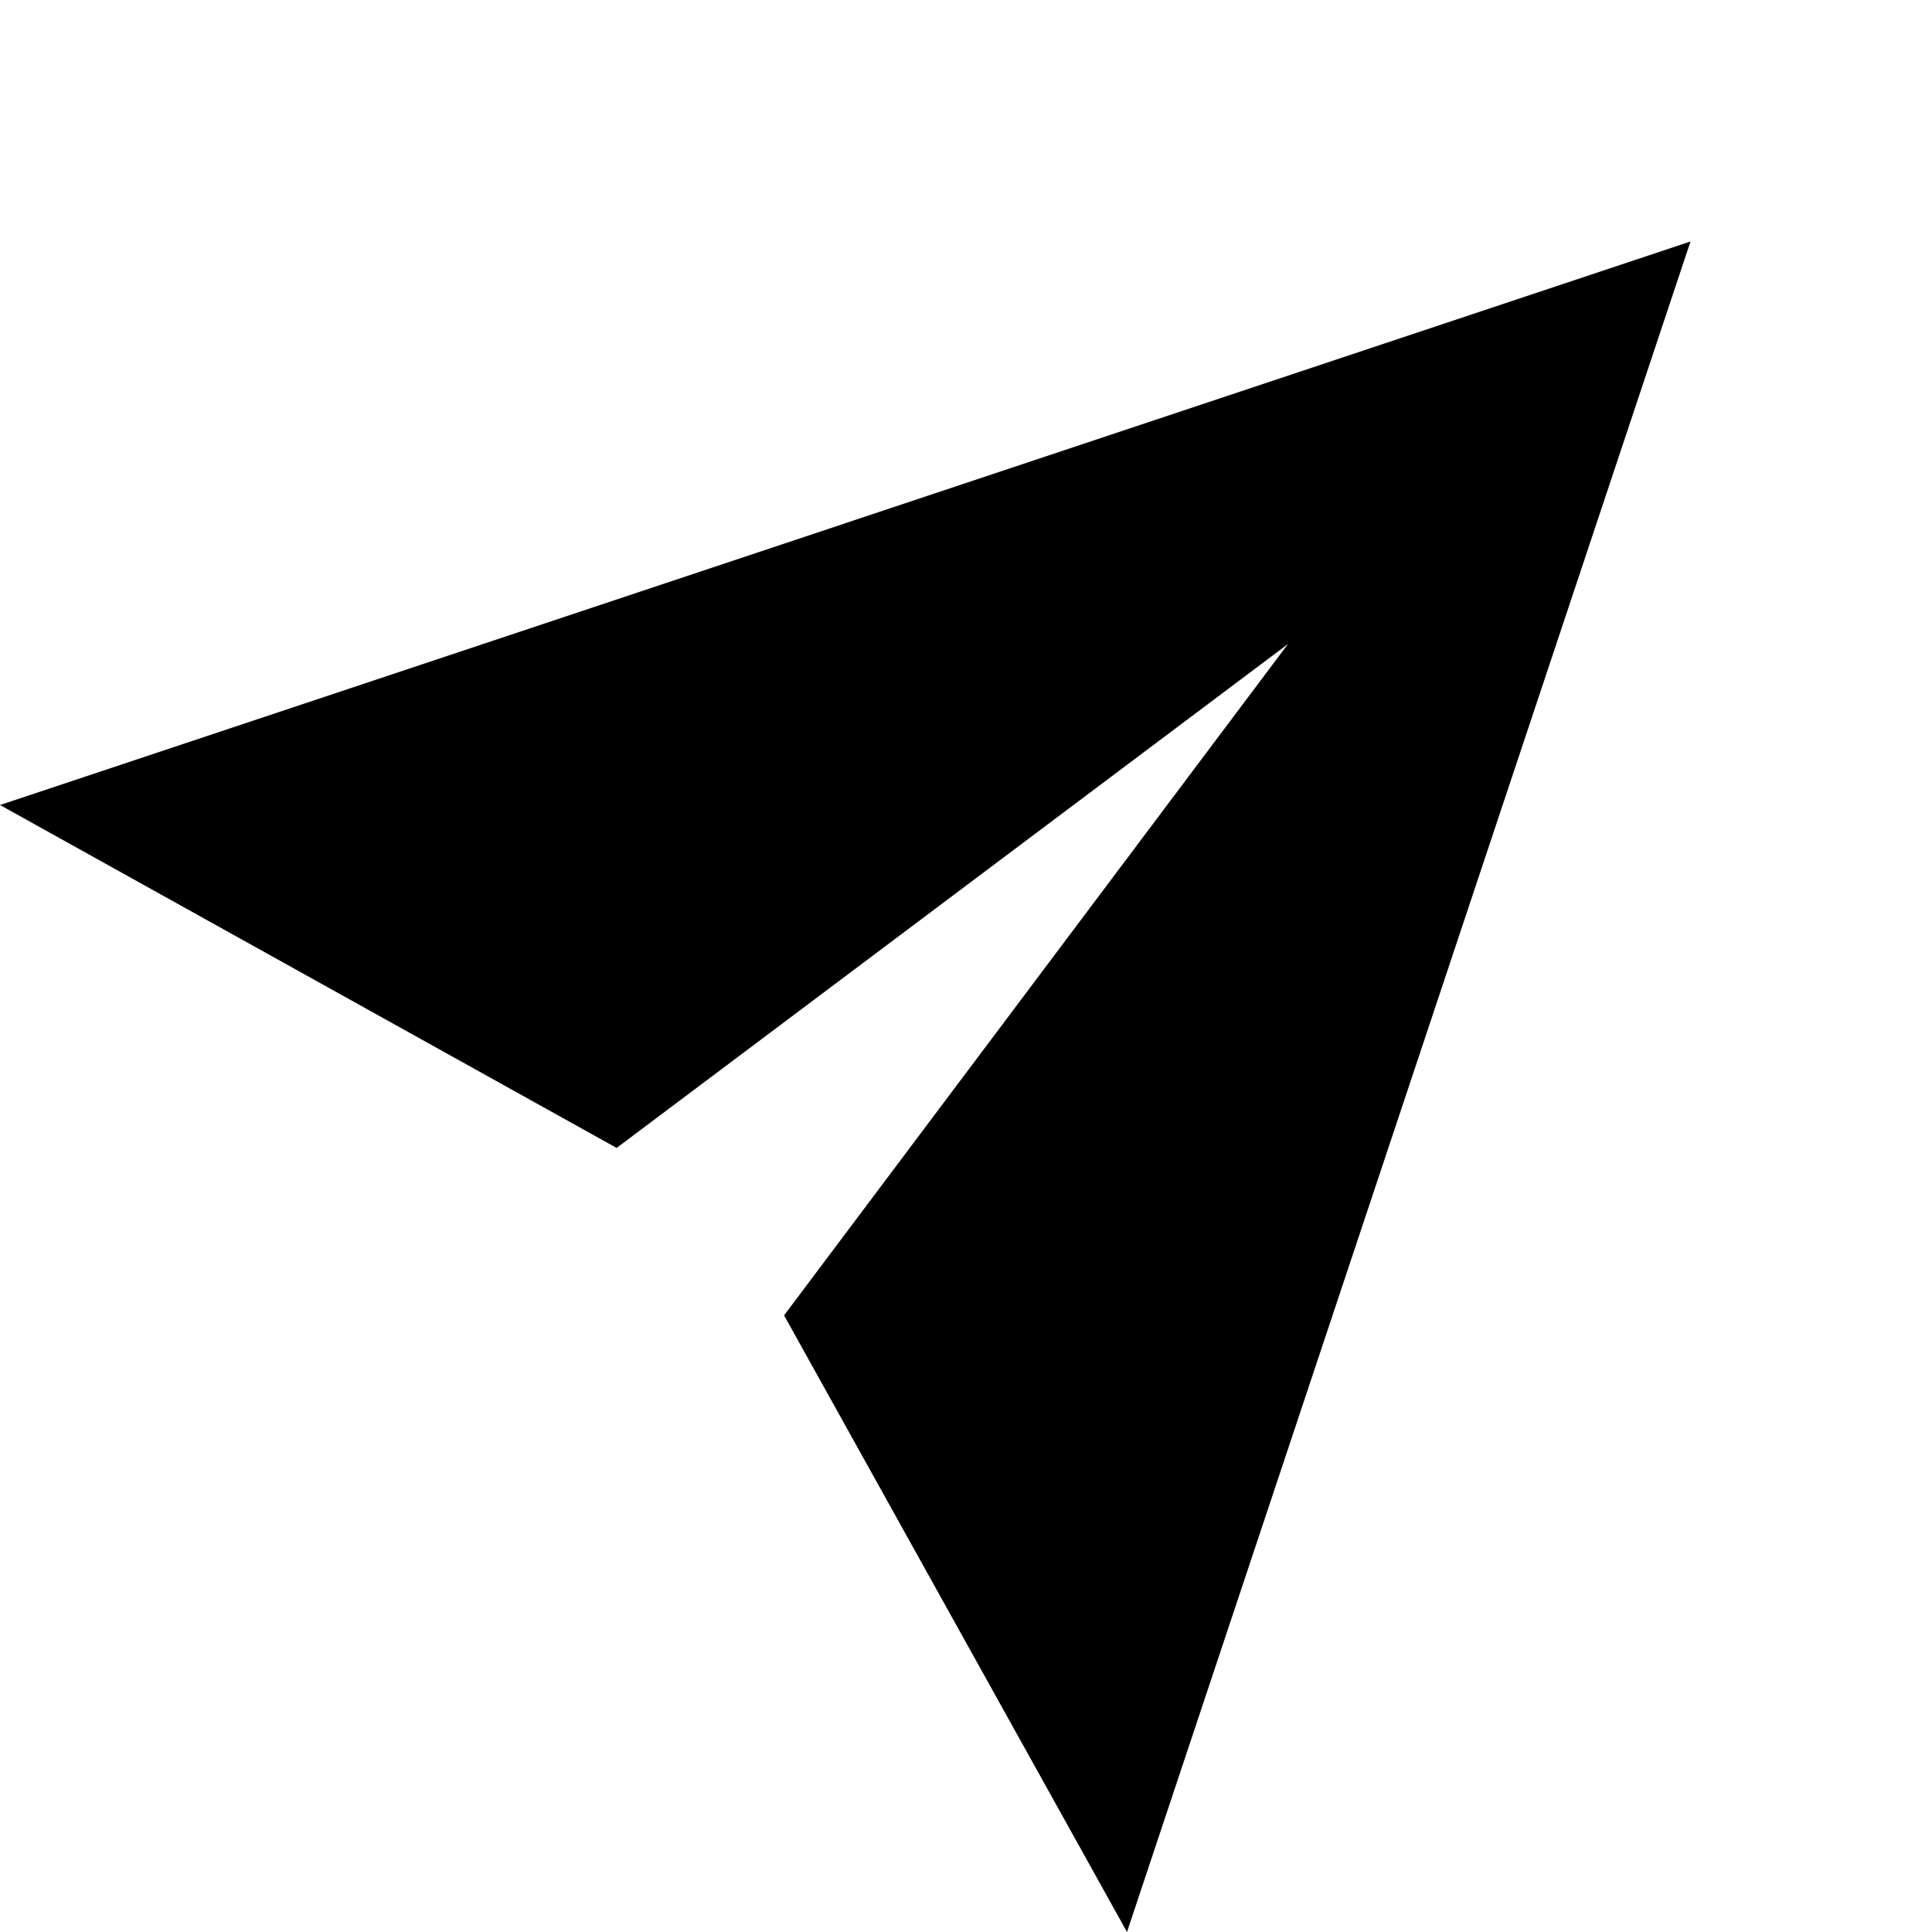
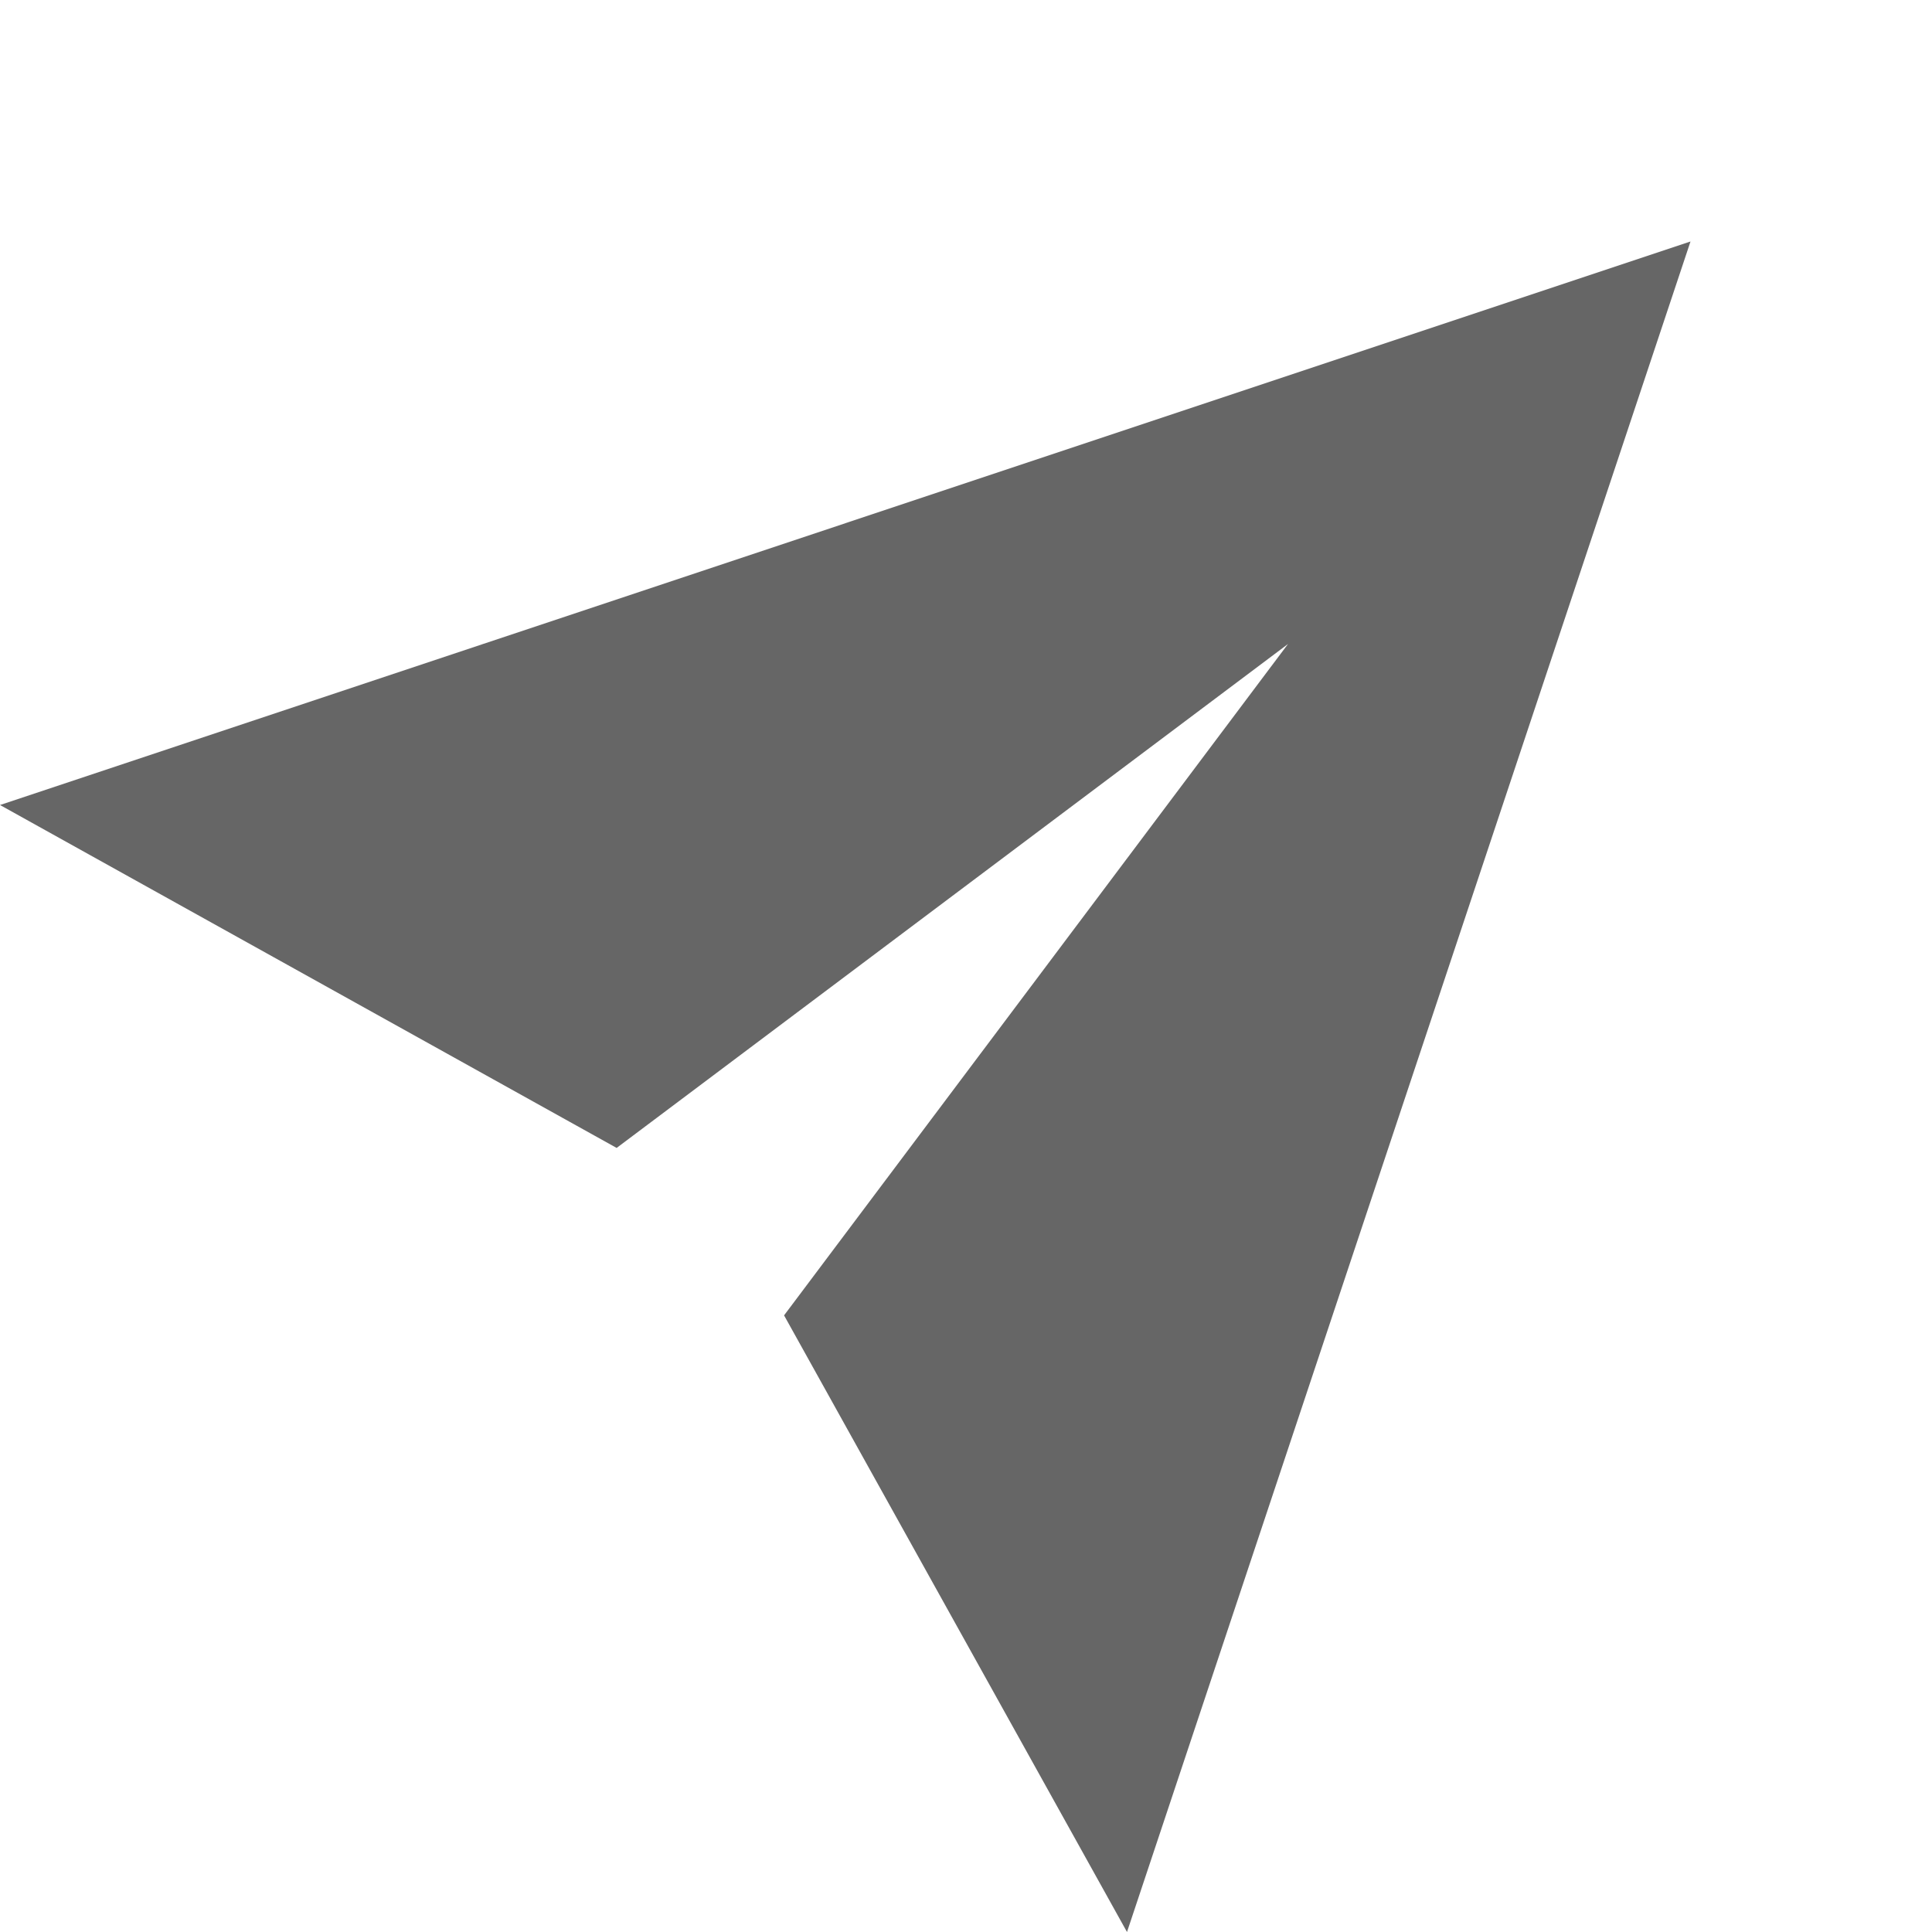
- <svg xmlns="http://www.w3.org/2000/svg" viewBox="0 0 24 24" data-supported-dps="24x24" fill="currentColor" class="mercado-match" width="24" height="24" focusable="false">
+ <svg xmlns="http://www.w3.org/2000/svg" color="rgba(0,0,0,0.6)" viewBox="0 0 24 24" data-supported-dps="24x24" fill="currentColor" class="mercado-match" width="24" height="24" focusable="false">
  <path d="M21 3L0 10l7.66 4.26L16 8l-6.26 8.34L14 24l7-21z" />
</svg>
